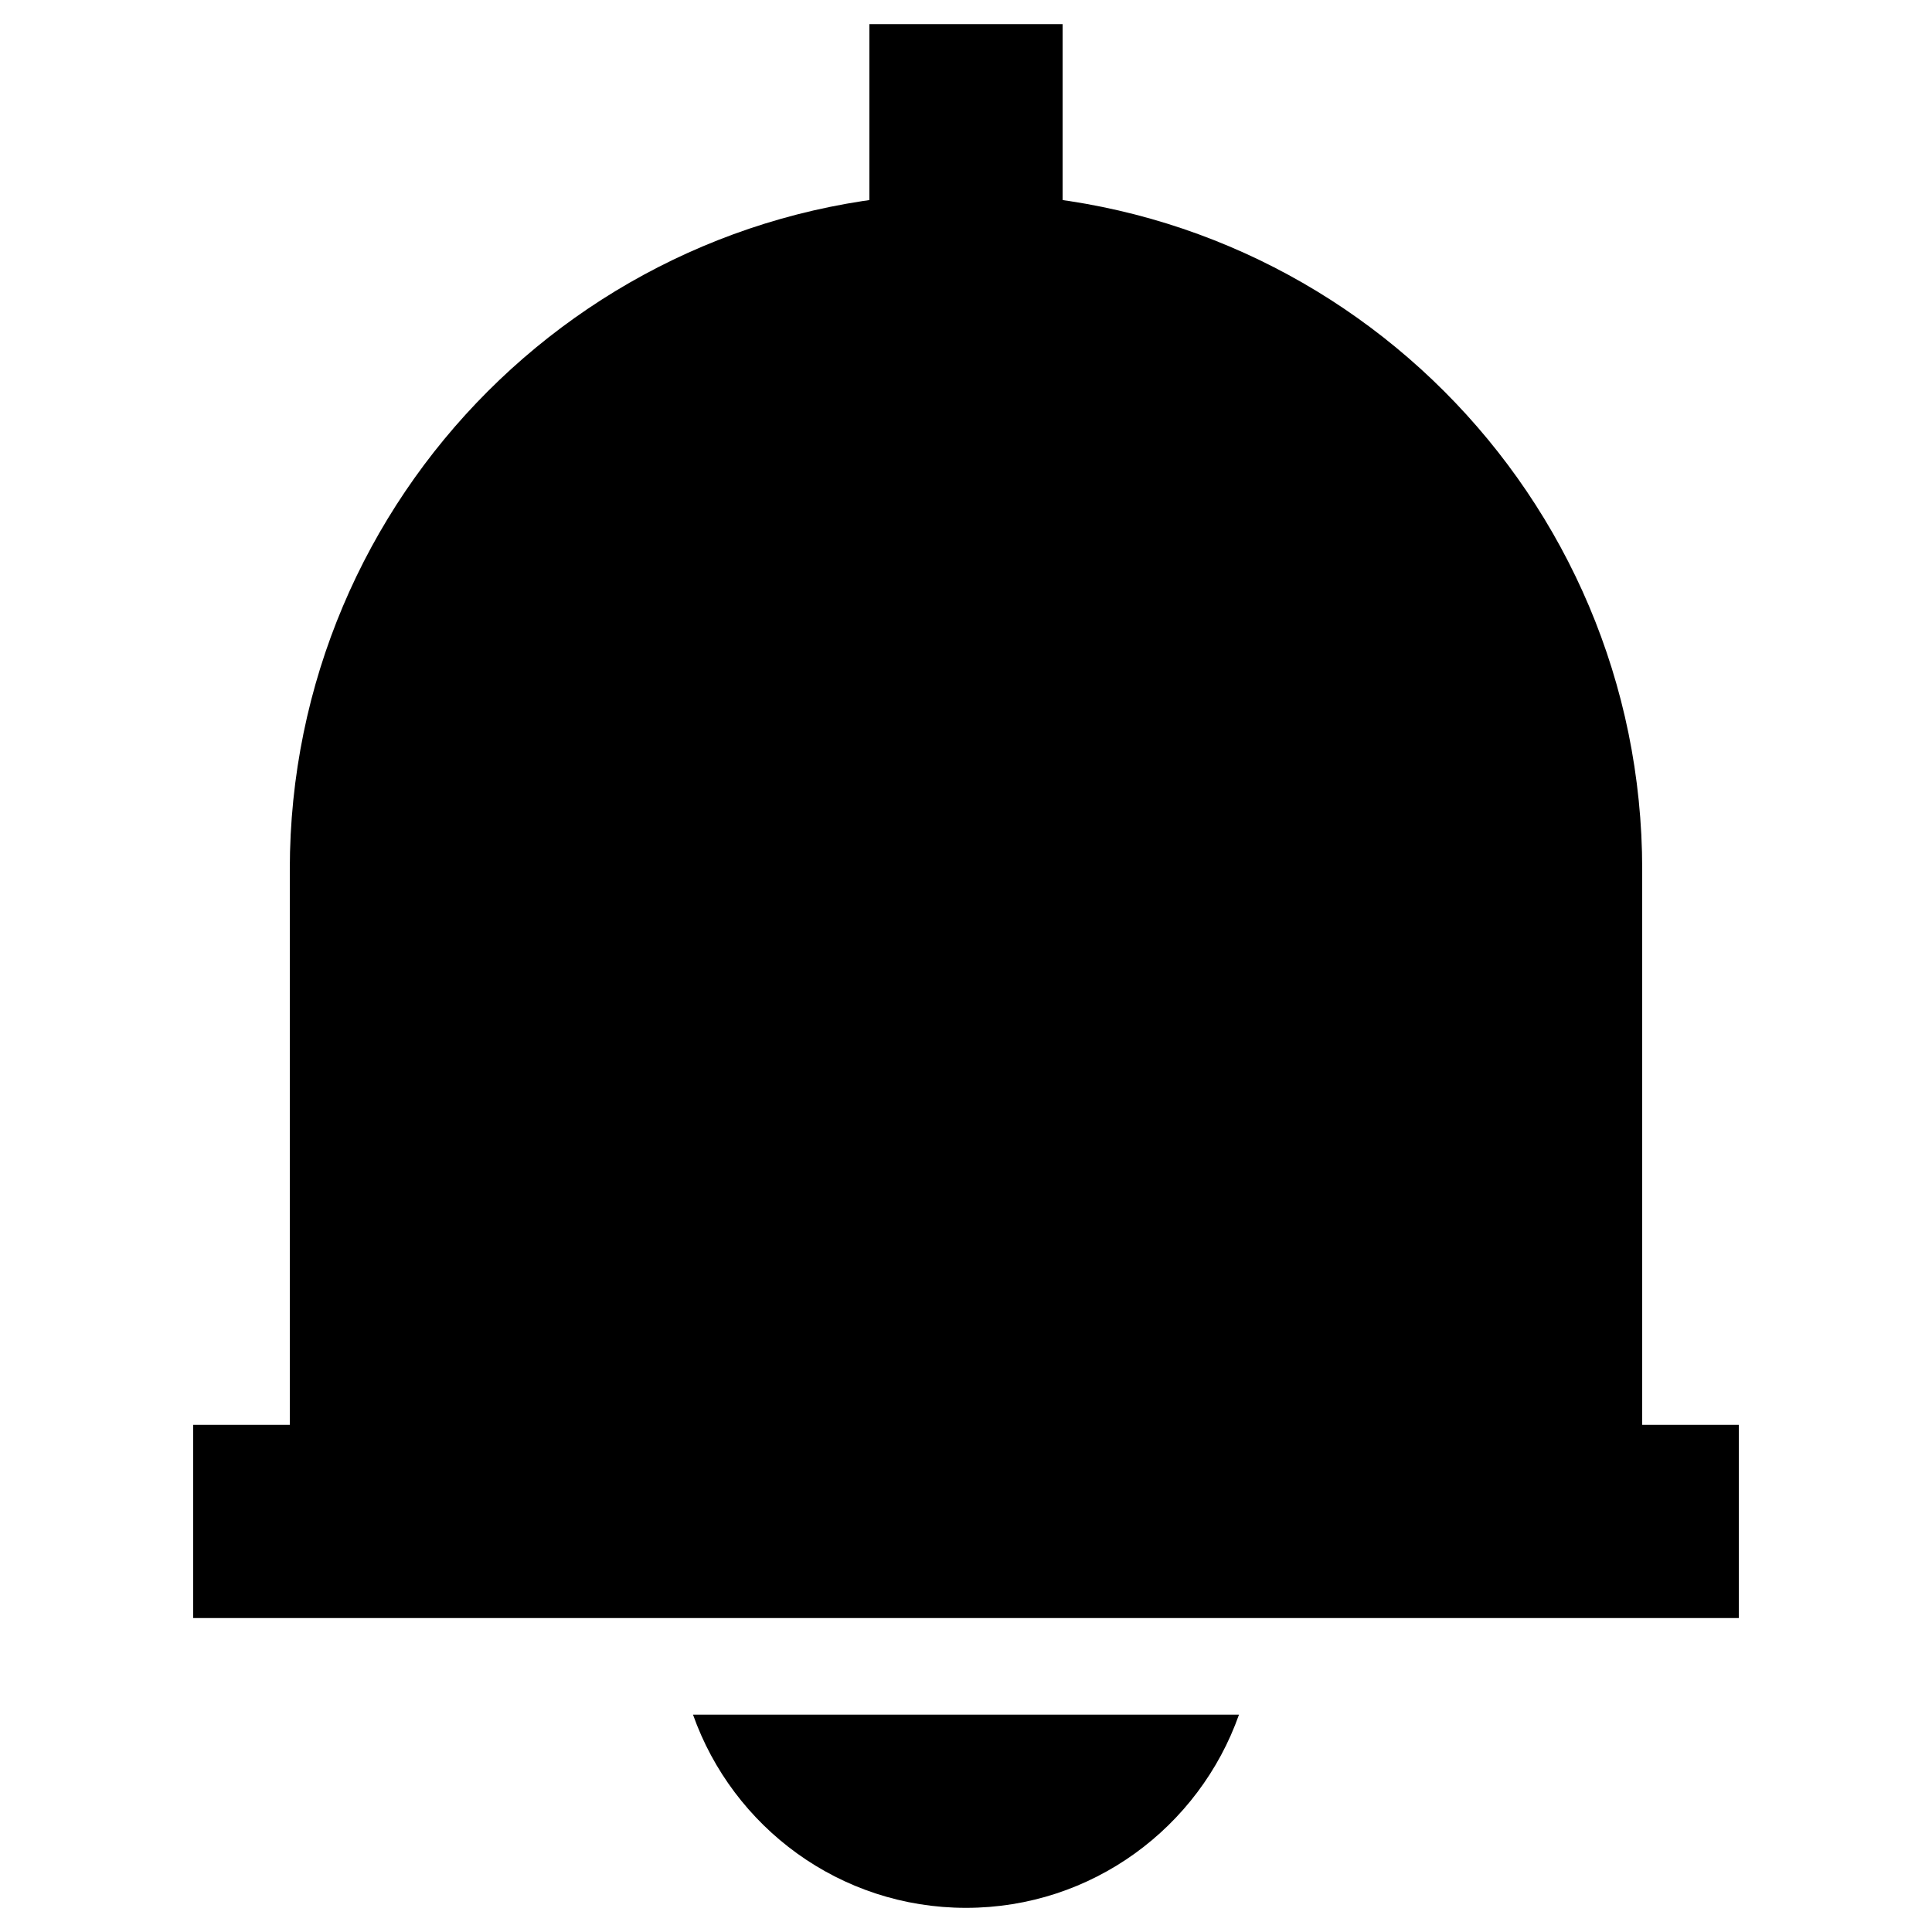
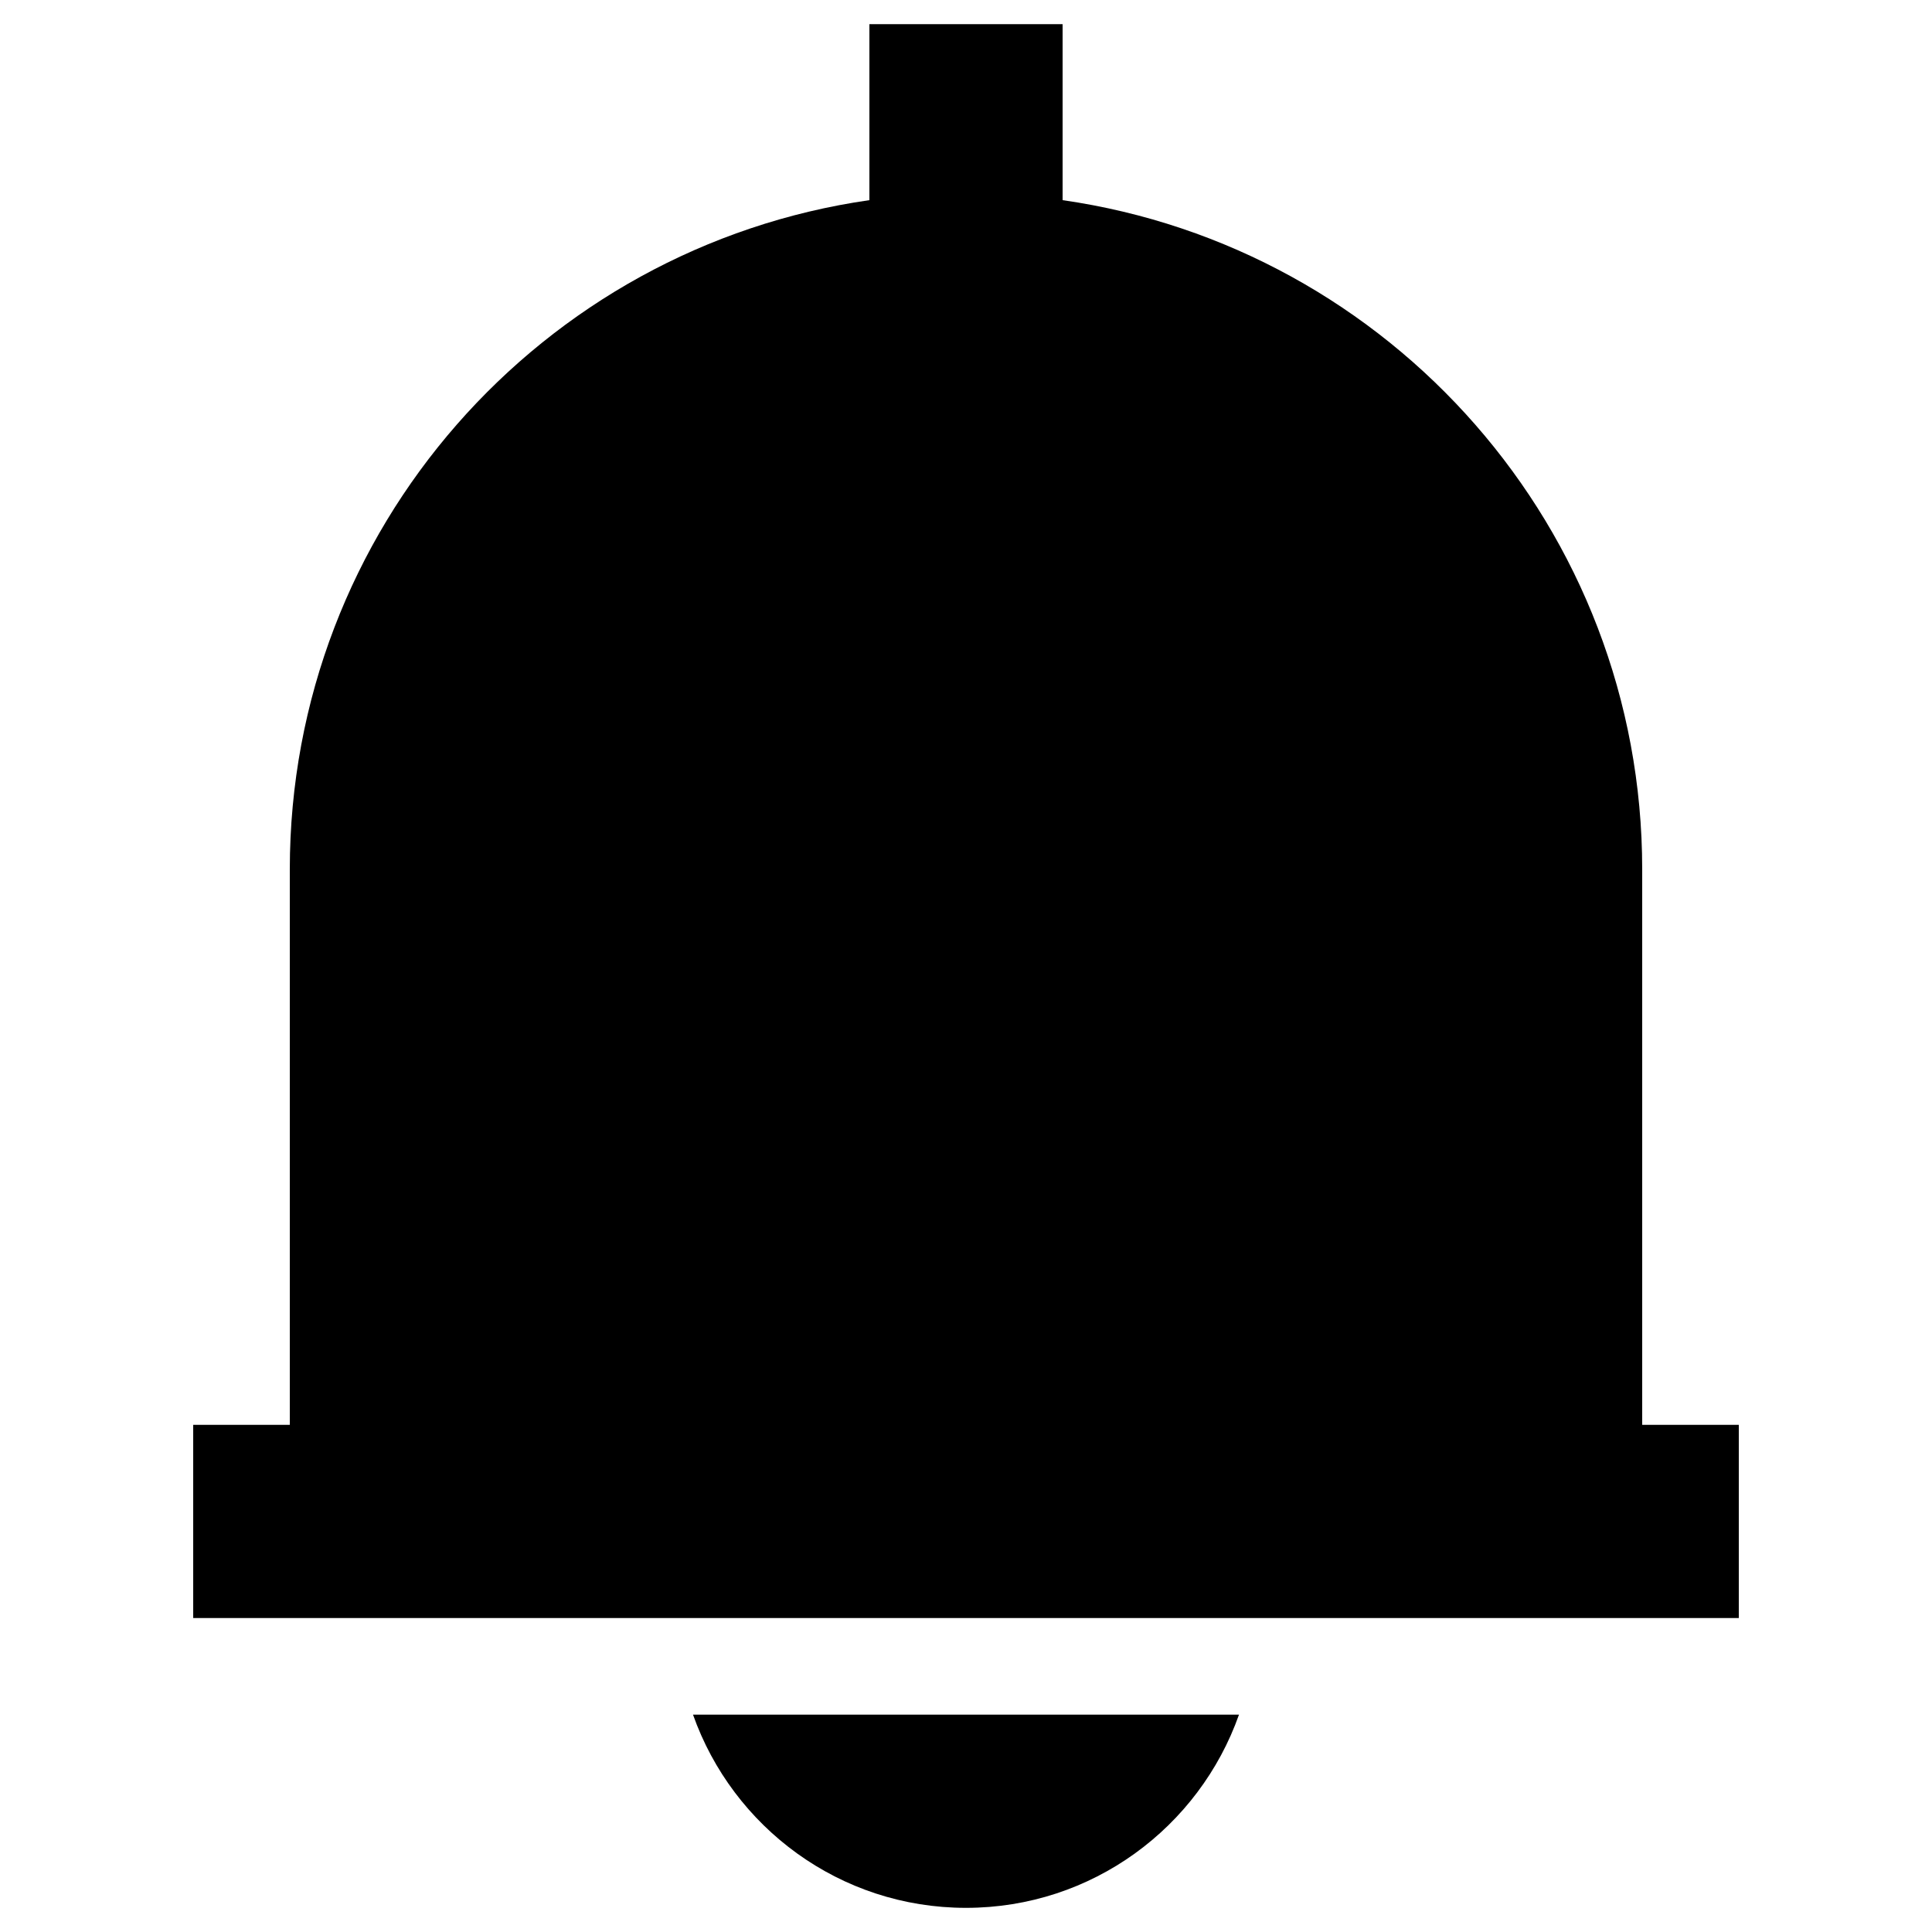
<svg xmlns="http://www.w3.org/2000/svg" width="20" height="20" viewBox="0 0 20 20" fill="none">
-   <path d="M3 9C3 5.134 6.134 2 10 2C13.866 2 17 5.134 17 9L17 16H3L3 9Z" fill="currentColor" />
-   <rect x="2" y="14.75" width="16" height="2" fill="currentColor" />
-   <path d="M9 2.25L9 0.25L11 0.25L11 2.25L9 2.25Z" fill="currentColor" />
  <path d="M12.826 17.75C12.414 18.915 11.306 19.75 10 19.75C8.694 19.75 7.586 18.915 7.174 17.75H12.826Z" fill="currentColor" />
+   <path d="M11 2.072C14.392 2.558 17 5.474 17 9V14.75H18V16.75H2V14.75H3V9C3 5.474 5.608 2.558 9 2.072V0.25H11V2.072Z" fill="currentColor" />
</svg>
